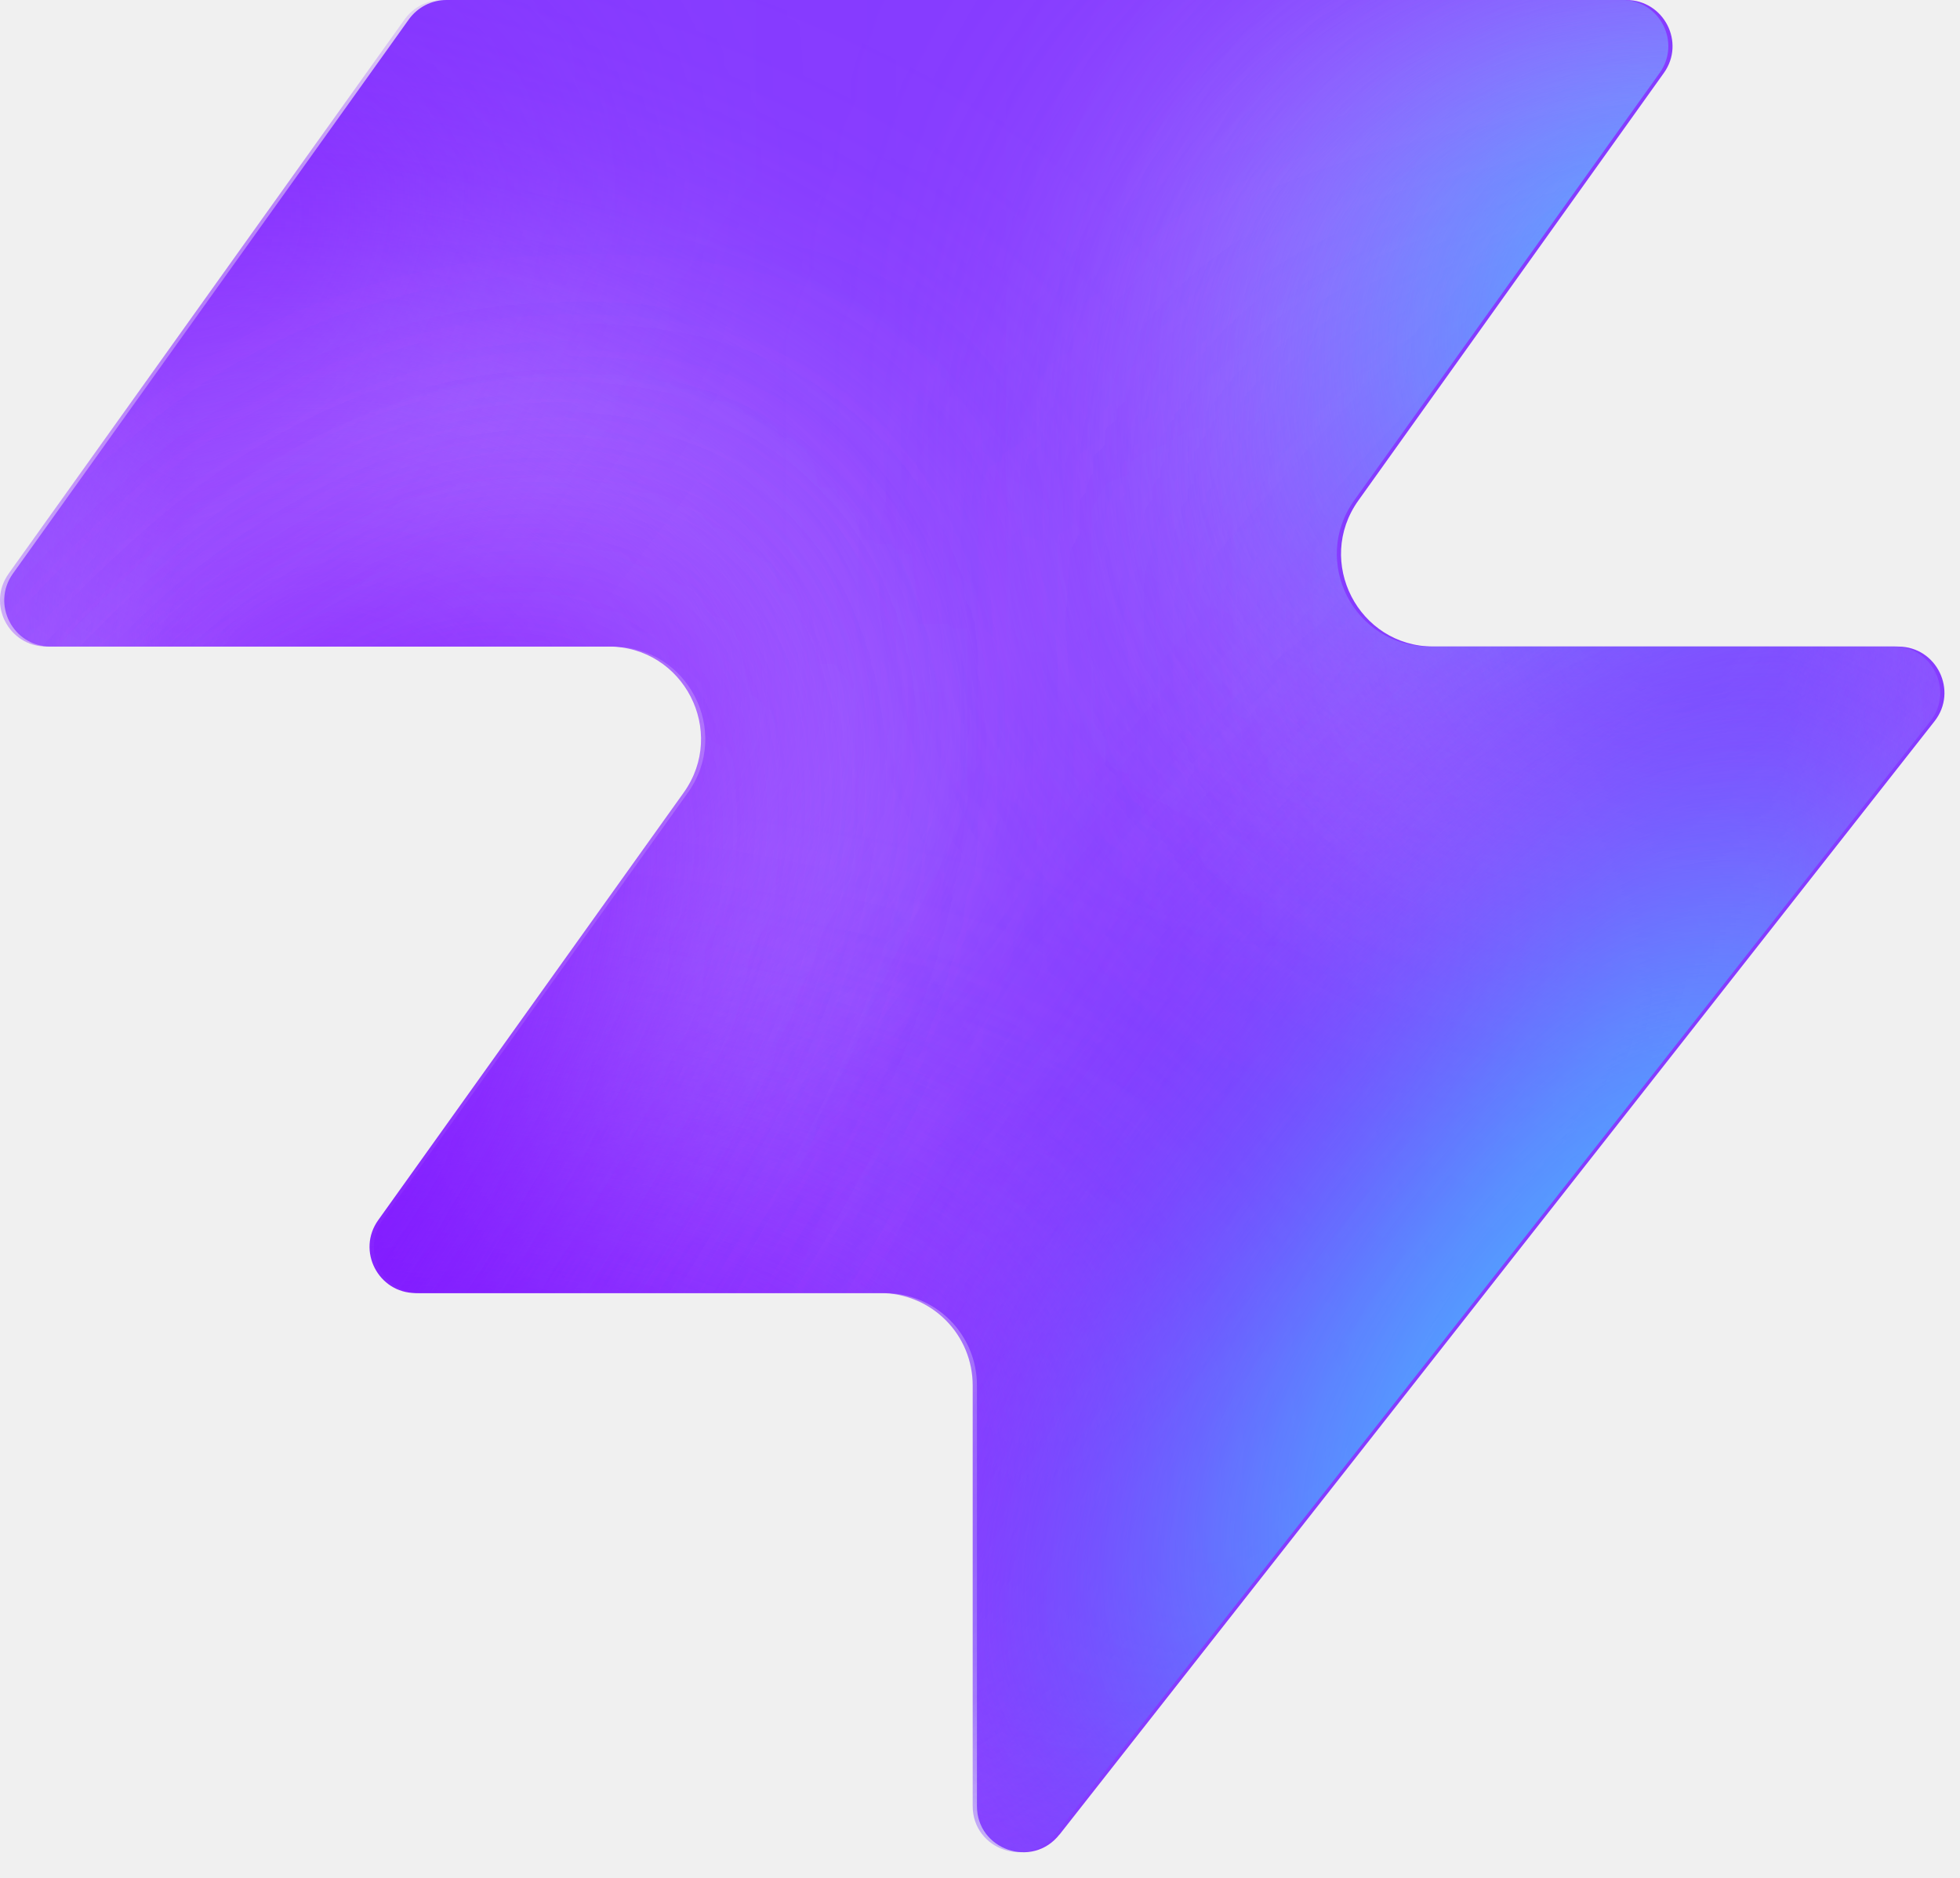
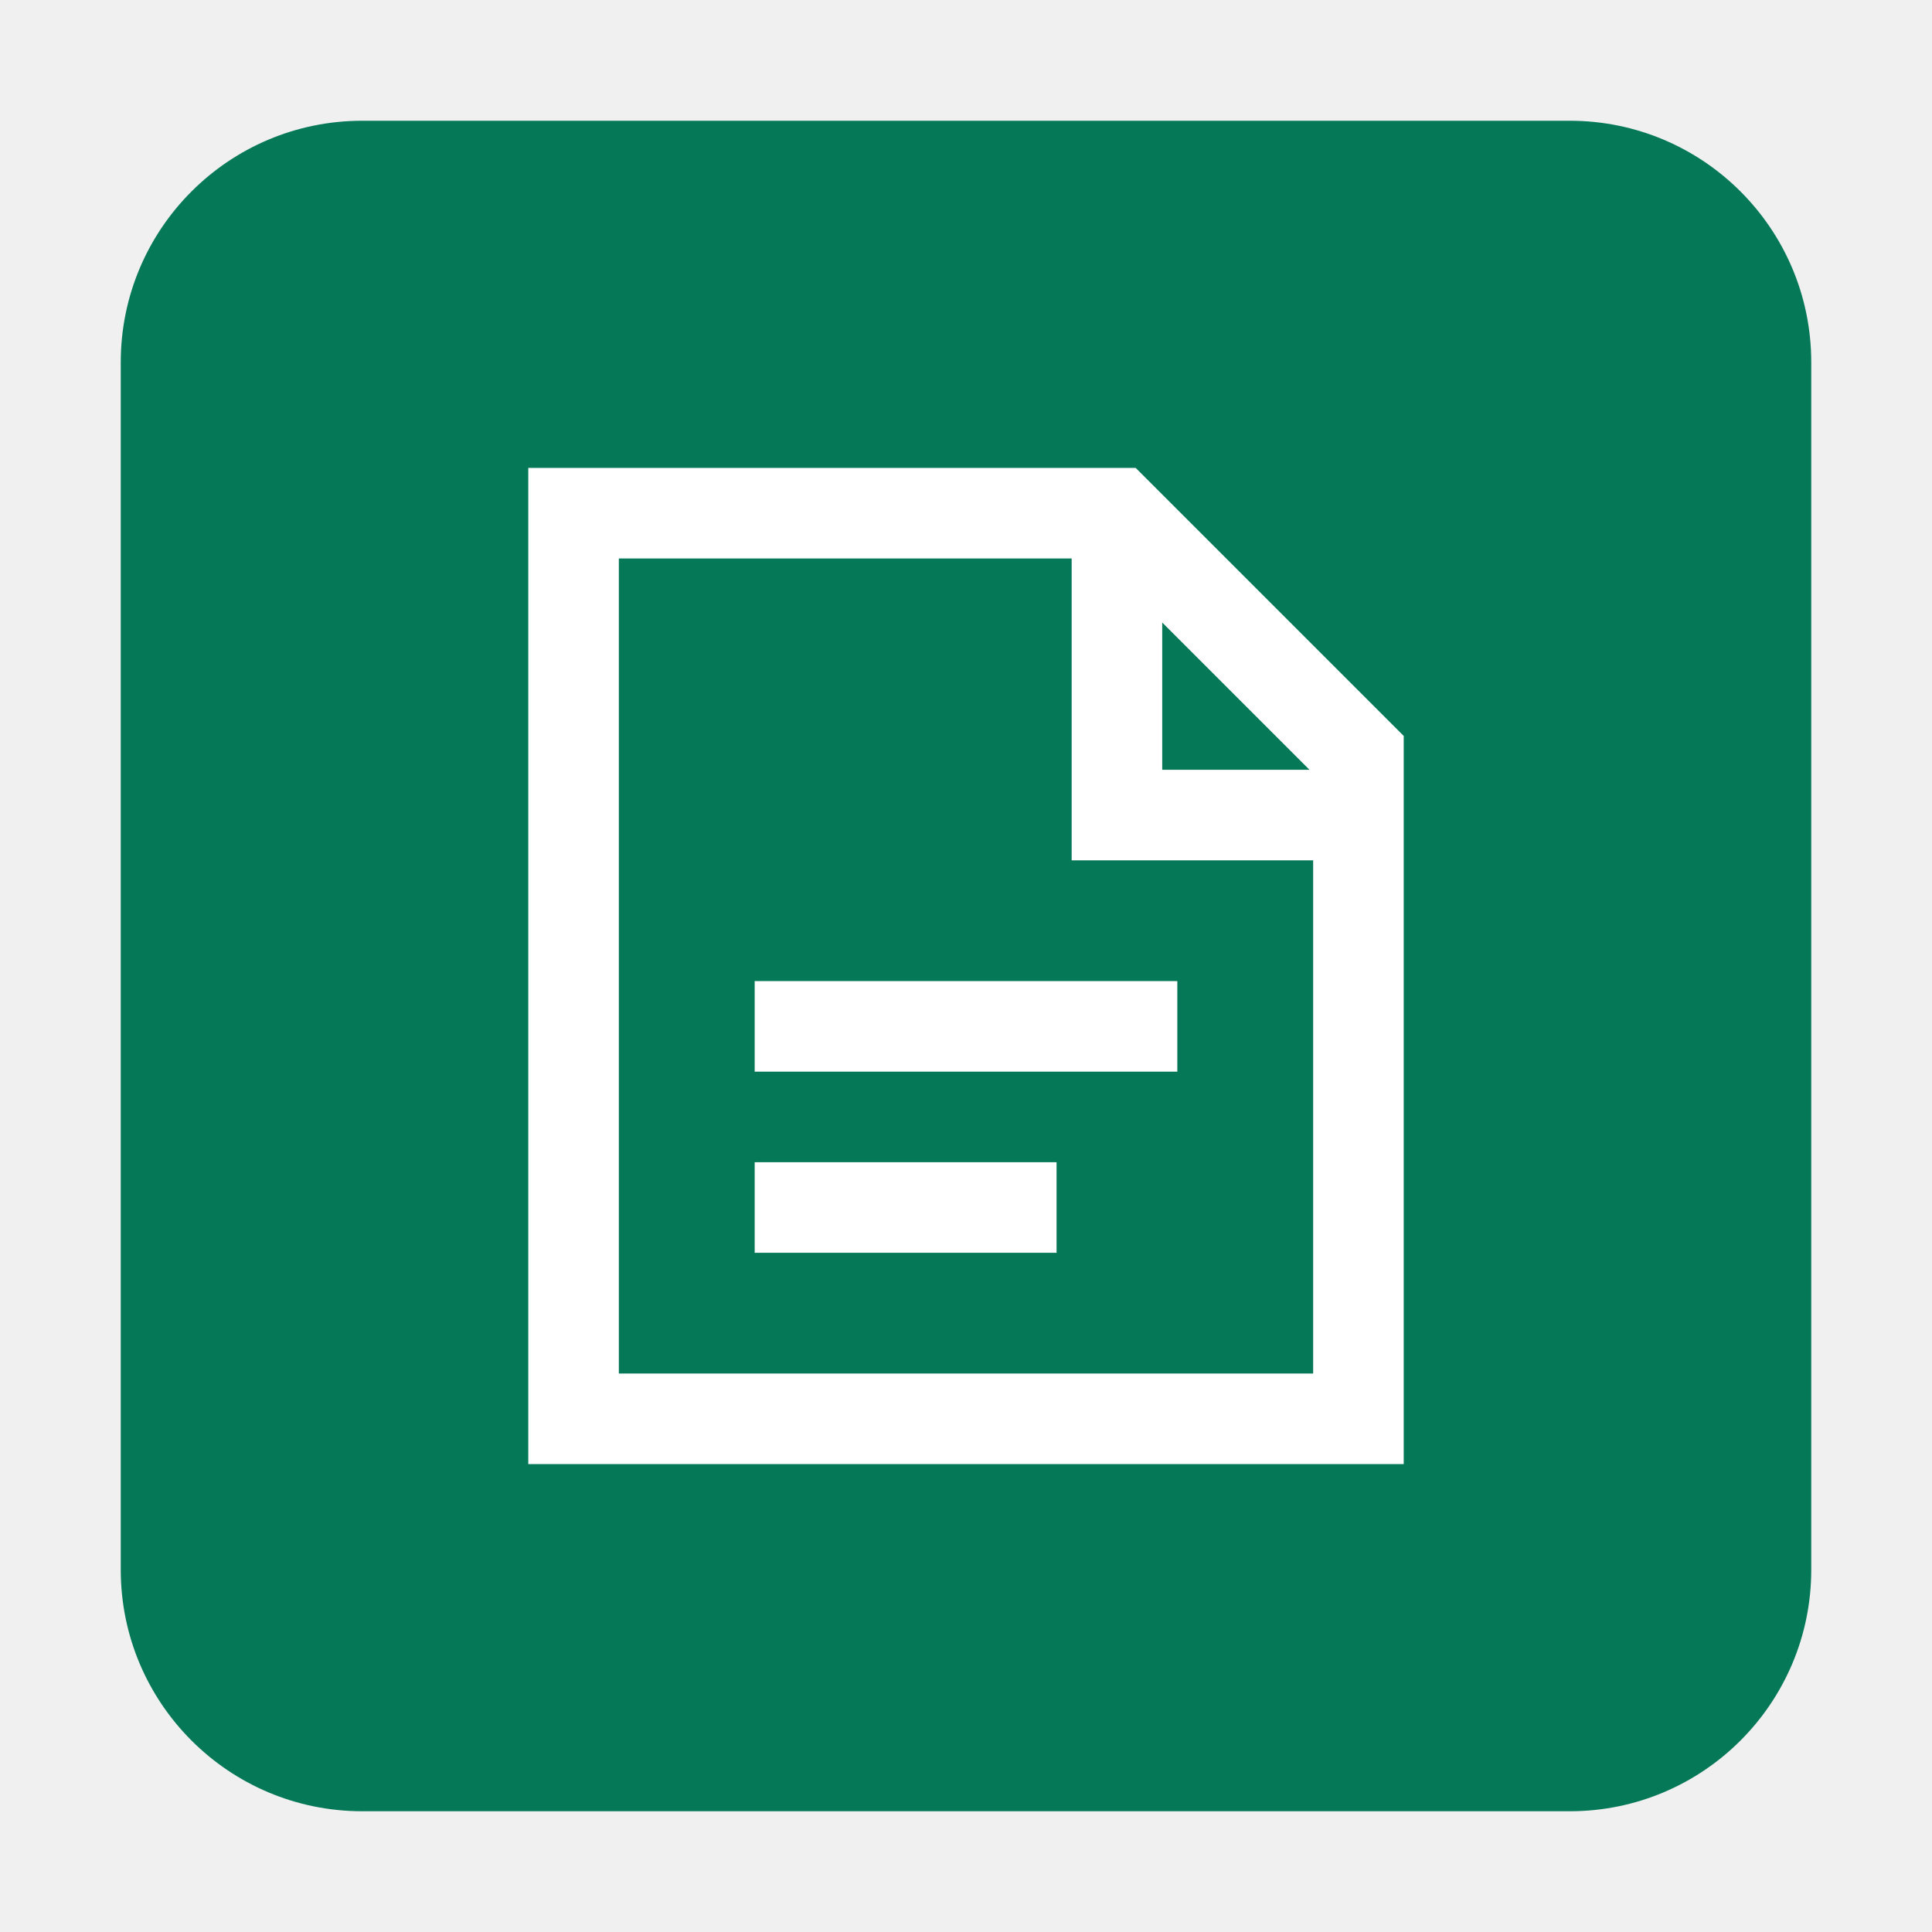
- <svg xmlns="http://www.w3.org/2000/svg" width="48" height="46" fill="none" viewBox="0 0 48 46">
-   <path fill="#863bff" d="M25.946 44.938c-.664.845-2.021.375-2.021-.698V33.937a2.26 2.26 0 0 0-2.262-2.262H10.287c-.92 0-1.456-1.04-.92-1.788l7.48-10.471c1.07-1.497 0-3.578-1.842-3.578H1.237c-.92 0-1.456-1.04-.92-1.788L10.013.474c.214-.297.556-.474.92-.474h28.894c.92 0 1.456 1.04.92 1.788l-7.48 10.471c-1.07 1.498 0 3.579 1.842 3.579h11.377c.943 0 1.473 1.088.89 1.83L25.947 44.94z" style="fill:#863bff;fill:color(display-p3 .525 .23 1);fill-opacity:1" />
-   <mask id="a" width="48" height="46" x="0" y="0" maskUnits="userSpaceOnUse" style="mask-type:alpha">
-     <path fill="#000" d="M25.842 44.938c-.664.844-2.021.375-2.021-.698V33.937a2.26 2.26 0 0 0-2.262-2.262H10.183c-.92 0-1.456-1.04-.92-1.788l7.48-10.471c1.07-1.498 0-3.579-1.842-3.579H1.133c-.92 0-1.456-1.04-.92-1.787L9.91.473c.214-.297.556-.474.92-.474h28.894c.92 0 1.456 1.04.92 1.788l-7.48 10.471c-1.07 1.498 0 3.578 1.842 3.578h11.377c.943 0 1.473 1.088.89 1.832L25.843 44.94z" style="fill:#000;fill-opacity:1" />
-   </mask>
-   <g mask="url(#a)">
-     <g filter="url(#b)">
-       <ellipse cx="5.508" cy="14.704" fill="#ede6ff" rx="5.508" ry="14.704" style="fill:#ede6ff;fill:color(display-p3 .927 .903 1);fill-opacity:1" transform="matrix(.00324 1 1 -.00324 -4.47 31.516)" />
-     </g>
-     <g filter="url(#c)">
-       <ellipse cx="10.399" cy="29.851" fill="#ede6ff" rx="10.399" ry="29.851" style="fill:#ede6ff;fill:color(display-p3 .927 .903 1);fill-opacity:1" transform="matrix(.00324 1 1 -.00324 -39.328 7.883)" />
-     </g>
-     <g filter="url(#d)">
-       <ellipse cx="5.508" cy="30.487" fill="#7e14ff" rx="5.508" ry="30.487" style="fill:#7e14ff;fill:color(display-p3 .492 .077 1);fill-opacity:1" transform="rotate(89.814 -25.913 -14.639)scale(1 -1)" />
-     </g>
-     <g filter="url(#e)">
-       <ellipse cx="5.508" cy="30.599" fill="#7e14ff" rx="5.508" ry="30.599" style="fill:#7e14ff;fill:color(display-p3 .492 .077 1);fill-opacity:1" transform="rotate(89.814 -32.644 -3.334)scale(1 -1)" />
-     </g>
-     <g filter="url(#f)">
-       <ellipse cx="5.508" cy="30.599" fill="#7e14ff" rx="5.508" ry="30.599" style="fill:#7e14ff;fill:color(display-p3 .492 .077 1);fill-opacity:1" transform="matrix(.00324 1 1 -.00324 -34.34 30.47)" />
-     </g>
-     <g filter="url(#g)">
-       <ellipse cx="14.072" cy="22.078" fill="#ede6ff" rx="14.072" ry="22.078" style="fill:#ede6ff;fill:color(display-p3 .927 .903 1);fill-opacity:1" transform="rotate(93.35 24.506 48.493)scale(-1 1)" />
-     </g>
-     <g filter="url(#h)">
-       <ellipse cx="3.47" cy="21.501" fill="#7e14ff" rx="3.47" ry="21.501" style="fill:#7e14ff;fill:color(display-p3 .492 .077 1);fill-opacity:1" transform="rotate(89.009 28.708 47.59)scale(-1 1)" />
-     </g>
-     <g filter="url(#i)">
-       <ellipse cx="3.47" cy="21.501" fill="#7e14ff" rx="3.47" ry="21.501" style="fill:#7e14ff;fill:color(display-p3 .492 .077 1);fill-opacity:1" transform="rotate(89.009 28.708 47.59)scale(-1 1)" />
-     </g>
-     <g filter="url(#j)">
-       <ellipse cx=".387" cy="8.972" fill="#7e14ff" rx="4.407" ry="29.108" style="fill:#7e14ff;fill:color(display-p3 .492 .077 1);fill-opacity:1" transform="rotate(39.51 .387 8.972)" />
-     </g>
-     <g filter="url(#k)">
-       <ellipse cx="47.523" cy="-6.092" fill="#7e14ff" rx="4.407" ry="29.108" style="fill:#7e14ff;fill:color(display-p3 .492 .077 1);fill-opacity:1" transform="rotate(37.892 47.523 -6.092)" />
-     </g>
-     <g filter="url(#l)">
-       <ellipse cx="41.412" cy="6.333" fill="#47bfff" rx="5.971" ry="9.665" style="fill:#47bfff;fill:color(display-p3 .28 .748 1);fill-opacity:1" transform="rotate(37.892 41.412 6.333)" />
-     </g>
-     <g filter="url(#m)">
-       <ellipse cx="-1.879" cy="38.332" fill="#7e14ff" rx="4.407" ry="29.108" style="fill:#7e14ff;fill:color(display-p3 .492 .077 1);fill-opacity:1" transform="rotate(37.892 -1.88 38.332)" />
-     </g>
-     <g filter="url(#n)">
-       <ellipse cx="-1.879" cy="38.332" fill="#7e14ff" rx="4.407" ry="29.108" style="fill:#7e14ff;fill:color(display-p3 .492 .077 1);fill-opacity:1" transform="rotate(37.892 -1.88 38.332)" />
-     </g>
-     <g filter="url(#o)">
-       <ellipse cx="35.651" cy="29.907" fill="#7e14ff" rx="4.407" ry="29.108" style="fill:#7e14ff;fill:color(display-p3 .492 .077 1);fill-opacity:1" transform="rotate(37.892 35.651 29.907)" />
-     </g>
-     <g filter="url(#p)">
-       <ellipse cx="38.418" cy="32.4" fill="#47bfff" rx="5.971" ry="15.297" style="fill:#47bfff;fill:color(display-p3 .28 .748 1);fill-opacity:1" transform="rotate(37.892 38.418 32.4)" />
-     </g>
+ <svg xmlns="http://www.w3.org/2000/svg" viewBox="0 0 64 64">
+   <rect x="4" y="4" width="56" height="56" rx="8" fill="#047857" />
+   <g fill="none" stroke="white" stroke-width="3">
+     <path d="M19 17h18l8 8v22H19z" />
+     <path d="M37 17v10h8M25 34h14M25 40h10" />
  </g>
-   <defs>
-     <filter id="b" width="60.045" height="41.654" x="-19.77" y="16.149" color-interpolation-filters="sRGB" filterUnits="userSpaceOnUse">
-       <feFlood flood-opacity="0" result="BackgroundImageFix" />
-       <feBlend in="SourceGraphic" in2="BackgroundImageFix" result="shape" />
-       <feGaussianBlur result="effect1_foregroundBlur_2002_17158" stdDeviation="7.659" />
-     </filter>
-     <filter id="c" width="90.34" height="51.437" x="-54.613" y="-7.533" color-interpolation-filters="sRGB" filterUnits="userSpaceOnUse">
-       <feFlood flood-opacity="0" result="BackgroundImageFix" />
-       <feBlend in="SourceGraphic" in2="BackgroundImageFix" result="shape" />
-       <feGaussianBlur result="effect1_foregroundBlur_2002_17158" stdDeviation="7.659" />
-     </filter>
-     <filter id="d" width="79.355" height="29.4" x="-49.64" y="2.03" color-interpolation-filters="sRGB" filterUnits="userSpaceOnUse">
-       <feFlood flood-opacity="0" result="BackgroundImageFix" />
-       <feBlend in="SourceGraphic" in2="BackgroundImageFix" result="shape" />
-       <feGaussianBlur result="effect1_foregroundBlur_2002_17158" stdDeviation="4.596" />
-     </filter>
-     <filter id="e" width="79.579" height="29.4" x="-45.045" y="20.029" color-interpolation-filters="sRGB" filterUnits="userSpaceOnUse">
-       <feFlood flood-opacity="0" result="BackgroundImageFix" />
-       <feBlend in="SourceGraphic" in2="BackgroundImageFix" result="shape" />
-       <feGaussianBlur result="effect1_foregroundBlur_2002_17158" stdDeviation="4.596" />
-     </filter>
-     <filter id="f" width="79.579" height="29.4" x="-43.513" y="21.178" color-interpolation-filters="sRGB" filterUnits="userSpaceOnUse">
-       <feFlood flood-opacity="0" result="BackgroundImageFix" />
-       <feBlend in="SourceGraphic" in2="BackgroundImageFix" result="shape" />
-       <feGaussianBlur result="effect1_foregroundBlur_2002_17158" stdDeviation="4.596" />
-     </filter>
-     <filter id="g" width="74.749" height="58.852" x="15.756" y="-17.901" color-interpolation-filters="sRGB" filterUnits="userSpaceOnUse">
-       <feFlood flood-opacity="0" result="BackgroundImageFix" />
-       <feBlend in="SourceGraphic" in2="BackgroundImageFix" result="shape" />
-       <feGaussianBlur result="effect1_foregroundBlur_2002_17158" stdDeviation="7.659" />
-     </filter>
-     <filter id="h" width="61.377" height="25.362" x="23.548" y="2.284" color-interpolation-filters="sRGB" filterUnits="userSpaceOnUse">
-       <feFlood flood-opacity="0" result="BackgroundImageFix" />
-       <feBlend in="SourceGraphic" in2="BackgroundImageFix" result="shape" />
-       <feGaussianBlur result="effect1_foregroundBlur_2002_17158" stdDeviation="4.596" />
-     </filter>
-     <filter id="i" width="61.377" height="25.362" x="23.548" y="2.284" color-interpolation-filters="sRGB" filterUnits="userSpaceOnUse">
-       <feFlood flood-opacity="0" result="BackgroundImageFix" />
-       <feBlend in="SourceGraphic" in2="BackgroundImageFix" result="shape" />
-       <feGaussianBlur result="effect1_foregroundBlur_2002_17158" stdDeviation="4.596" />
-     </filter>
-     <filter id="j" width="56.045" height="63.649" x="-27.636" y="-22.853" color-interpolation-filters="sRGB" filterUnits="userSpaceOnUse">
-       <feFlood flood-opacity="0" result="BackgroundImageFix" />
-       <feBlend in="SourceGraphic" in2="BackgroundImageFix" result="shape" />
-       <feGaussianBlur result="effect1_foregroundBlur_2002_17158" stdDeviation="4.596" />
-     </filter>
-     <filter id="k" width="54.814" height="64.646" x="20.116" y="-38.415" color-interpolation-filters="sRGB" filterUnits="userSpaceOnUse">
-       <feFlood flood-opacity="0" result="BackgroundImageFix" />
-       <feBlend in="SourceGraphic" in2="BackgroundImageFix" result="shape" />
-       <feGaussianBlur result="effect1_foregroundBlur_2002_17158" stdDeviation="4.596" />
-     </filter>
-     <filter id="l" width="33.541" height="35.313" x="24.641" y="-11.323" color-interpolation-filters="sRGB" filterUnits="userSpaceOnUse">
-       <feFlood flood-opacity="0" result="BackgroundImageFix" />
-       <feBlend in="SourceGraphic" in2="BackgroundImageFix" result="shape" />
-       <feGaussianBlur result="effect1_foregroundBlur_2002_17158" stdDeviation="4.596" />
-     </filter>
-     <filter id="m" width="54.814" height="64.646" x="-29.286" y="6.009" color-interpolation-filters="sRGB" filterUnits="userSpaceOnUse">
-       <feFlood flood-opacity="0" result="BackgroundImageFix" />
-       <feBlend in="SourceGraphic" in2="BackgroundImageFix" result="shape" />
-       <feGaussianBlur result="effect1_foregroundBlur_2002_17158" stdDeviation="4.596" />
-     </filter>
-     <filter id="n" width="54.814" height="64.646" x="-29.286" y="6.009" color-interpolation-filters="sRGB" filterUnits="userSpaceOnUse">
-       <feFlood flood-opacity="0" result="BackgroundImageFix" />
-       <feBlend in="SourceGraphic" in2="BackgroundImageFix" result="shape" />
-       <feGaussianBlur result="effect1_foregroundBlur_2002_17158" stdDeviation="4.596" />
-     </filter>
-     <filter id="o" width="54.814" height="64.646" x="8.244" y="-2.416" color-interpolation-filters="sRGB" filterUnits="userSpaceOnUse">
-       <feFlood flood-opacity="0" result="BackgroundImageFix" />
-       <feBlend in="SourceGraphic" in2="BackgroundImageFix" result="shape" />
-       <feGaussianBlur result="effect1_foregroundBlur_2002_17158" stdDeviation="4.596" />
-     </filter>
-     <filter id="p" width="39.409" height="43.623" x="18.713" y="10.588" color-interpolation-filters="sRGB" filterUnits="userSpaceOnUse">
-       <feFlood flood-opacity="0" result="BackgroundImageFix" />
-       <feBlend in="SourceGraphic" in2="BackgroundImageFix" result="shape" />
-       <feGaussianBlur result="effect1_foregroundBlur_2002_17158" stdDeviation="4.596" />
-     </filter>
-   </defs>
</svg>
